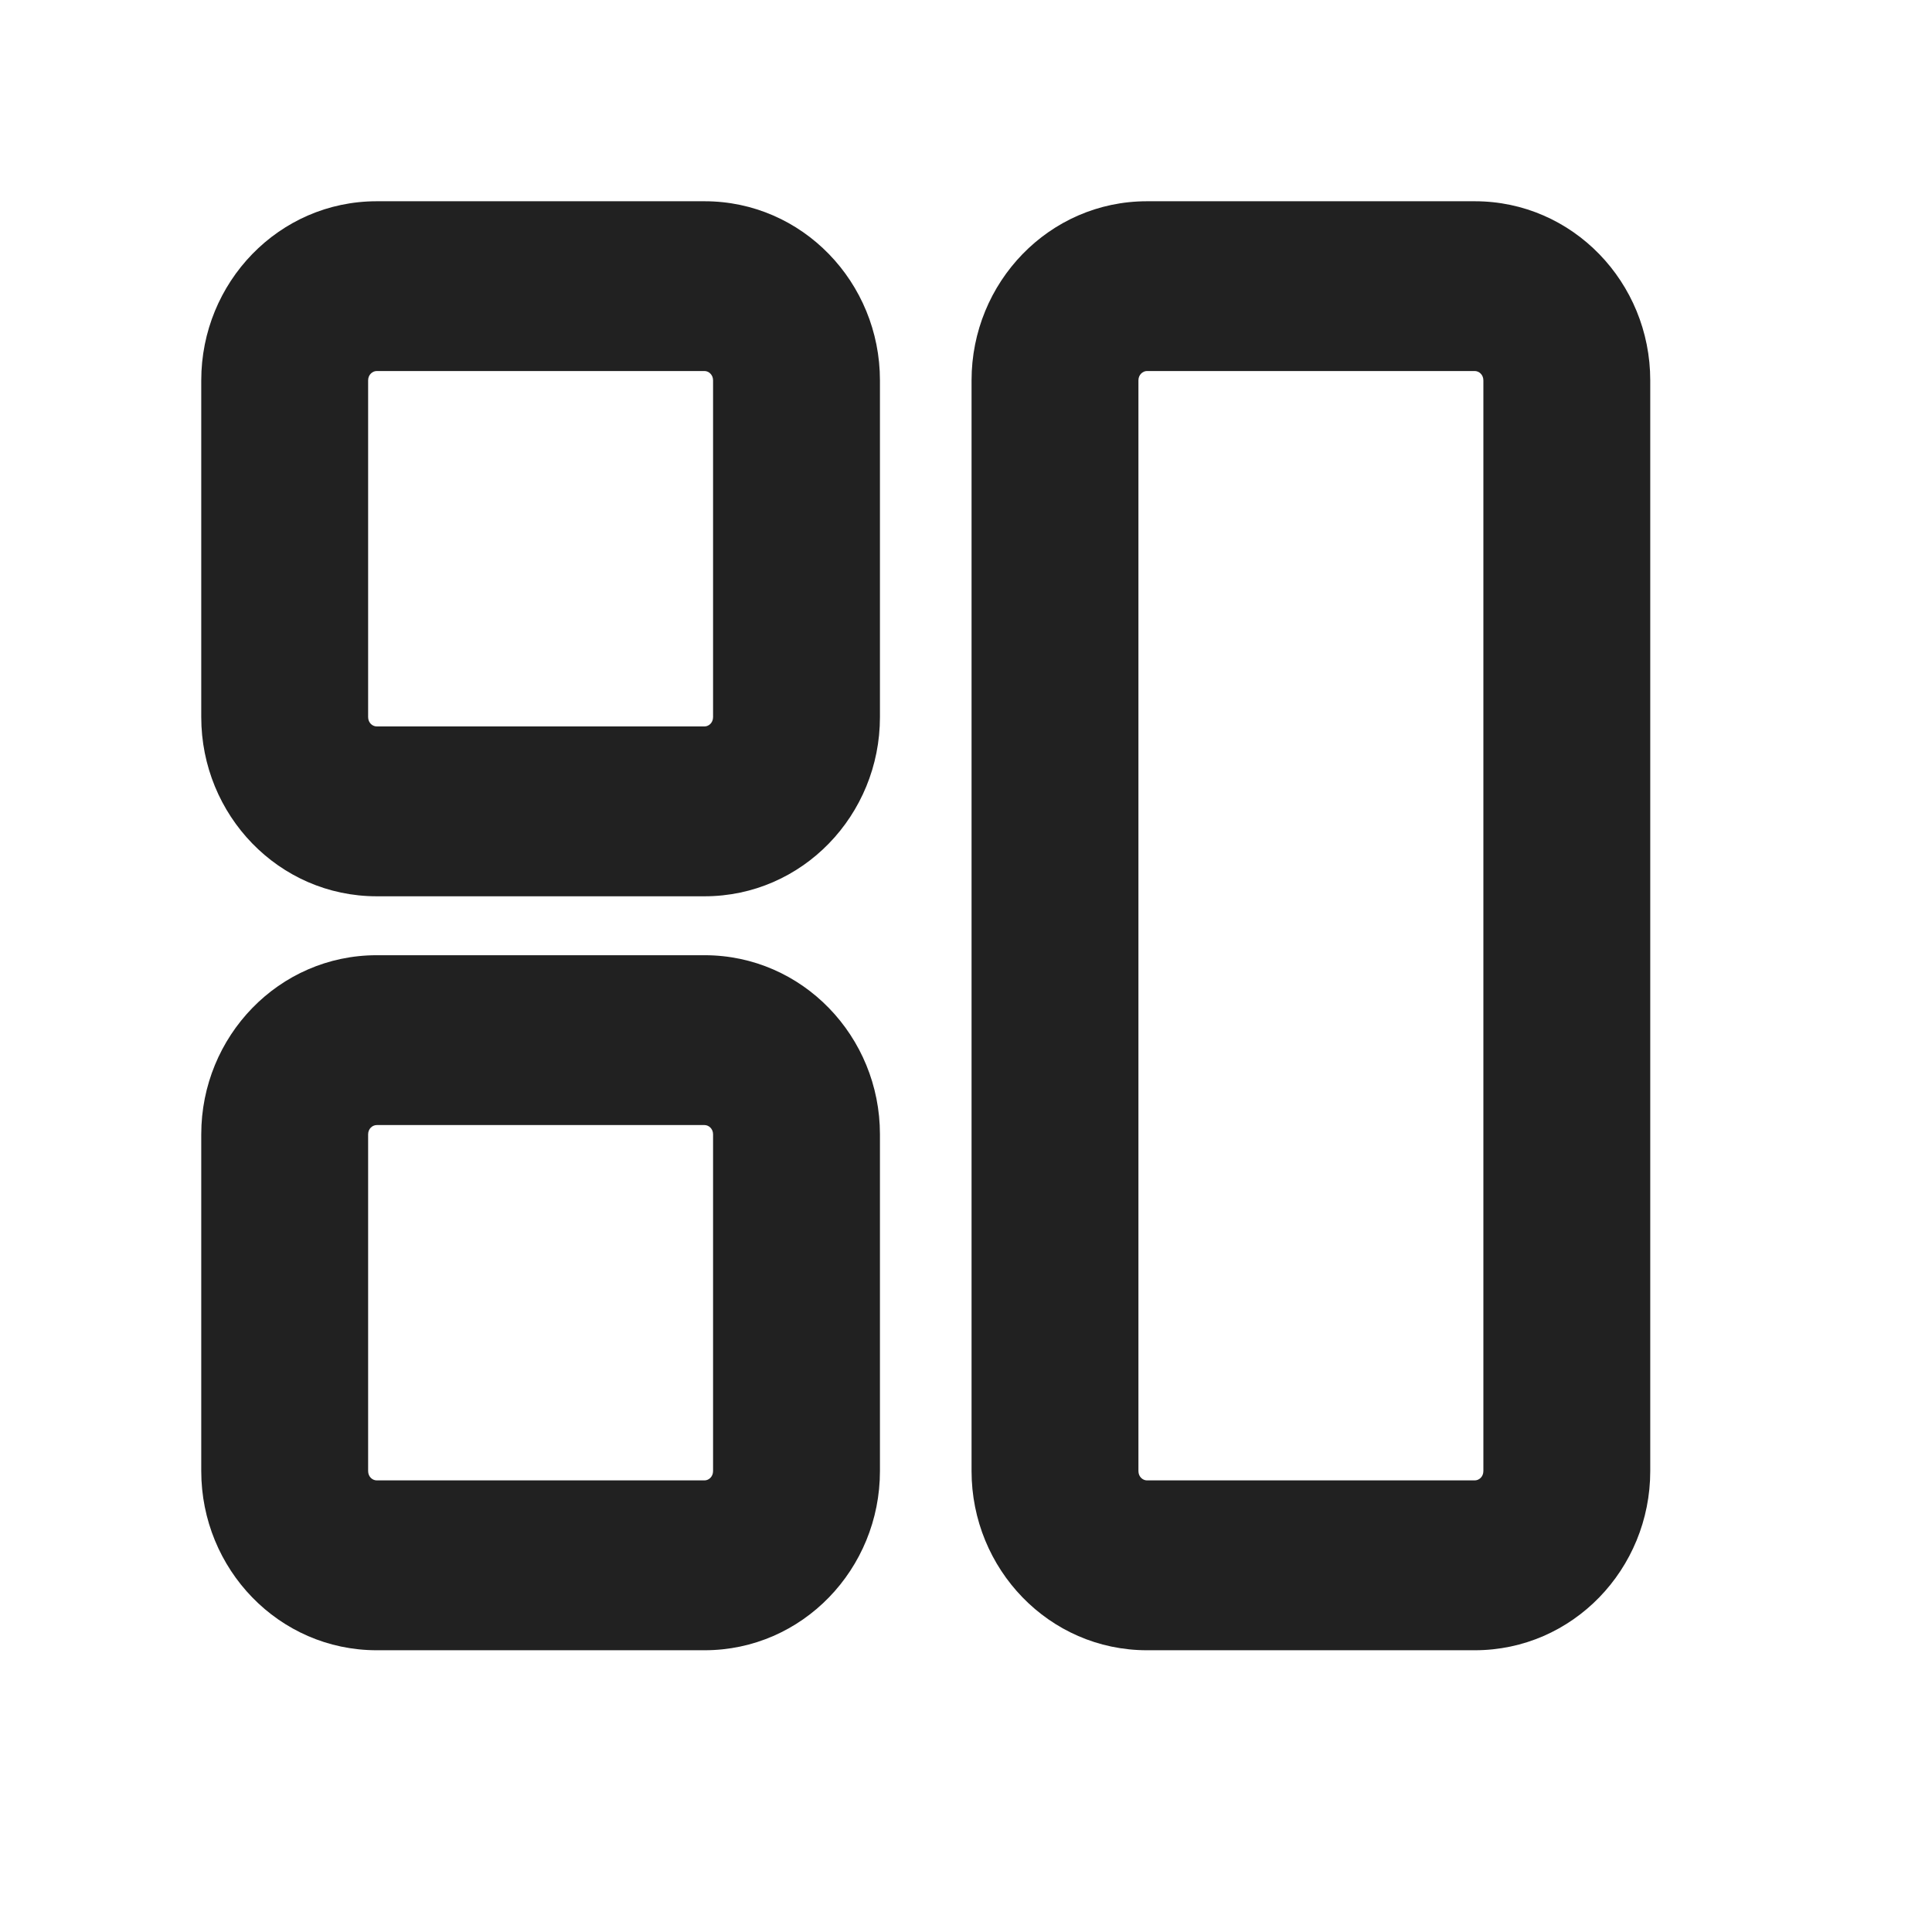
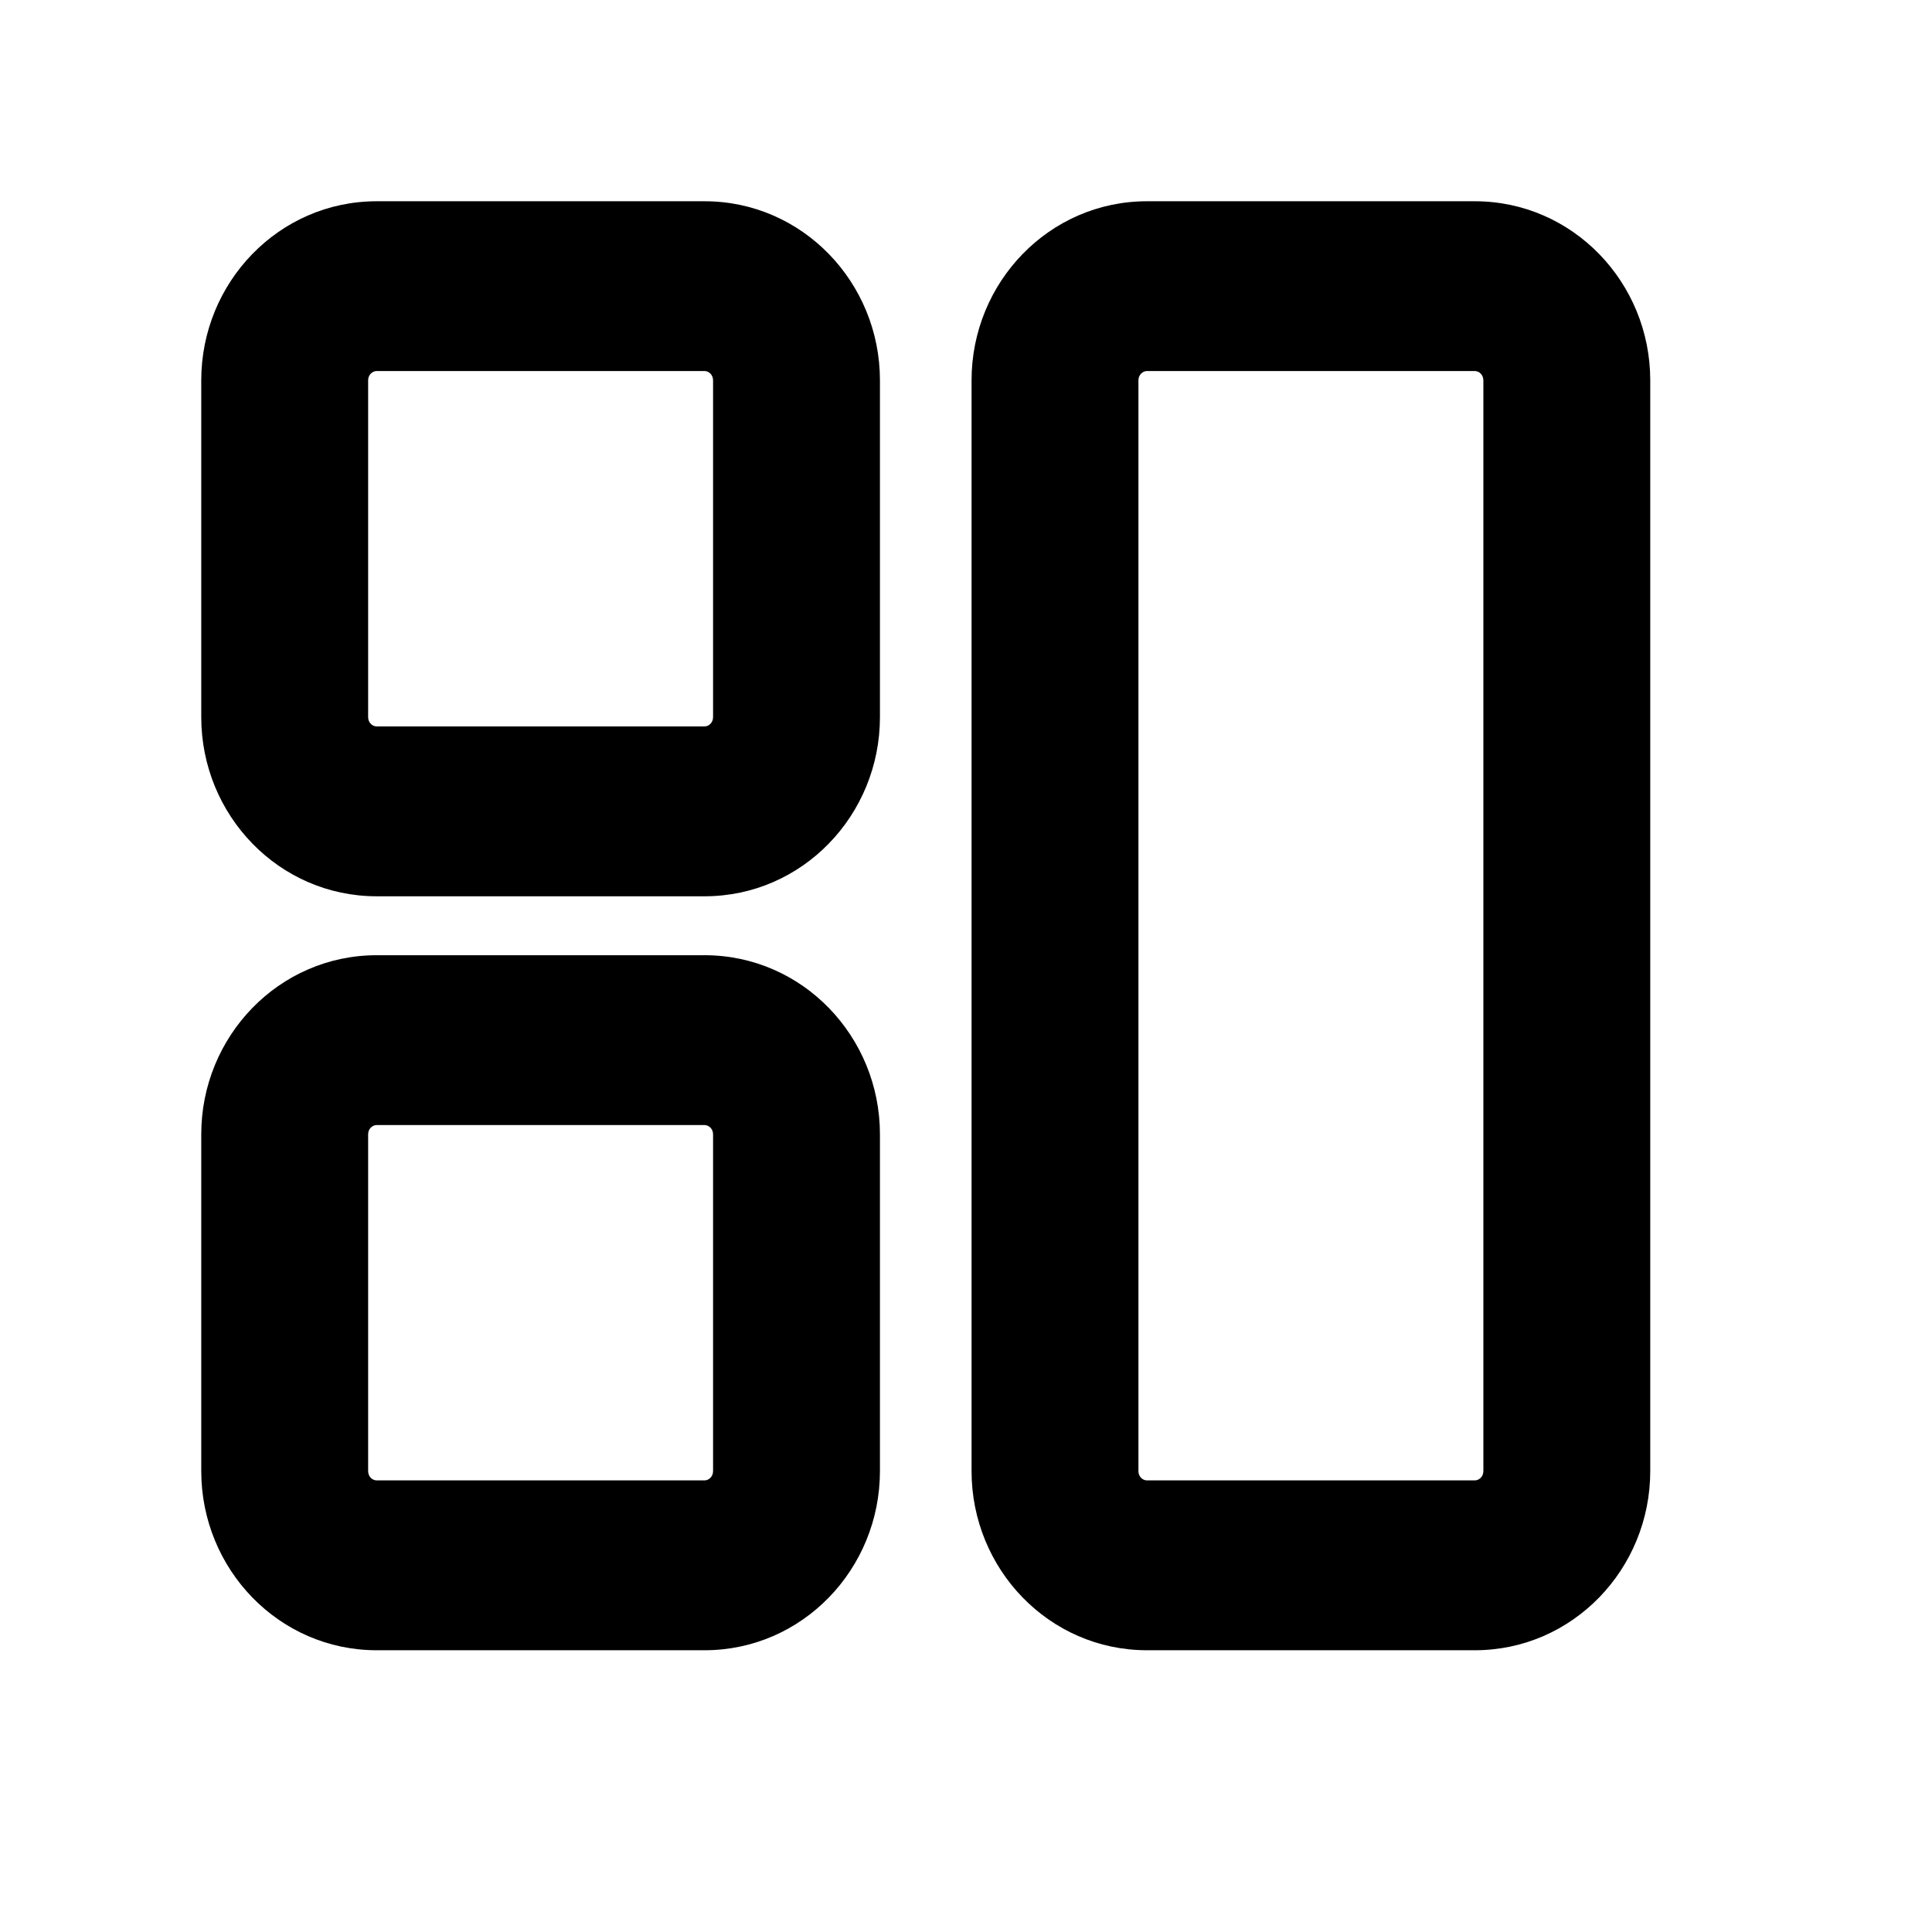
- <svg xmlns="http://www.w3.org/2000/svg" width="24" height="24" viewBox="0 0 24 24" fill="none">
-   <path fill-rule="evenodd" clip-rule="evenodd" d="M2.5 4.725C2.5 3.509 3.463 2.5 4.68 2.5H8.752C9.968 2.5 10.931 3.509 10.931 4.725V8.908C10.931 10.125 9.968 11.134 8.752 11.134H4.68C3.463 11.134 2.5 10.125 2.5 8.908V4.725ZM12.069 4.725C12.069 3.509 13.032 2.5 14.248 2.5H18.32C19.537 2.5 20.5 3.509 20.5 4.725V18.274C20.5 19.491 19.537 20.5 18.32 20.5H14.248C13.032 20.5 12.069 19.491 12.069 18.274V4.725ZM14.248 4.609C14.196 4.609 14.142 4.655 14.142 4.725V18.274C14.142 18.345 14.196 18.39 14.248 18.39H18.32C18.373 18.39 18.427 18.345 18.427 18.274V4.725C18.427 4.655 18.373 4.609 18.32 4.609H14.248ZM4.68 4.609C4.627 4.609 4.573 4.655 4.573 4.725V8.908C4.573 8.979 4.627 9.024 4.68 9.024H8.752C8.804 9.024 8.858 8.979 8.858 8.908V4.725C8.858 4.655 8.804 4.609 8.752 4.609H4.68ZM2.5 14.091C2.5 12.875 3.463 11.866 4.68 11.866H8.752C9.968 11.866 10.931 12.875 10.931 14.091V18.274C10.931 19.491 9.968 20.5 8.752 20.5H4.68C3.463 20.5 2.5 19.491 2.5 18.274V14.091ZM4.68 13.976C4.627 13.976 4.573 14.021 4.573 14.091V18.274C4.573 18.345 4.627 18.39 4.68 18.39H8.752C8.804 18.39 8.858 18.345 8.858 18.274V14.091C8.858 14.021 8.804 13.976 8.752 13.976H4.68Z" fill="#212121" />
+ <svg xmlns="http://www.w3.org/2000/svg" viewBox="0 0 24 24" fill="none">
+   <path fill-rule="evenodd" clip-rule="evenodd" d="M2.5 4.725C2.5 3.509 3.463 2.5 4.68 2.5H8.752C9.968 2.5 10.931 3.509 10.931 4.725V8.908C10.931 10.125 9.968 11.134 8.752 11.134H4.68C3.463 11.134 2.5 10.125 2.5 8.908V4.725ZM12.069 4.725C12.069 3.509 13.032 2.5 14.248 2.5H18.32C19.537 2.5 20.5 3.509 20.5 4.725V18.274C20.5 19.491 19.537 20.5 18.32 20.5H14.248C13.032 20.5 12.069 19.491 12.069 18.274V4.725ZM14.248 4.609C14.196 4.609 14.142 4.655 14.142 4.725V18.274C14.142 18.345 14.196 18.39 14.248 18.39H18.32C18.373 18.39 18.427 18.345 18.427 18.274V4.725C18.427 4.655 18.373 4.609 18.32 4.609H14.248ZM4.68 4.609C4.627 4.609 4.573 4.655 4.573 4.725V8.908C4.573 8.979 4.627 9.024 4.68 9.024H8.752C8.804 9.024 8.858 8.979 8.858 8.908V4.725C8.858 4.655 8.804 4.609 8.752 4.609H4.68ZM2.5 14.091C2.5 12.875 3.463 11.866 4.68 11.866H8.752C9.968 11.866 10.931 12.875 10.931 14.091V18.274C10.931 19.491 9.968 20.5 8.752 20.5H4.68C3.463 20.5 2.5 19.491 2.5 18.274V14.091ZM4.68 13.976C4.627 13.976 4.573 14.021 4.573 14.091V18.274C4.573 18.345 4.627 18.39 4.68 18.39H8.752C8.804 18.39 8.858 18.345 8.858 18.274V14.091C8.858 14.021 8.804 13.976 8.752 13.976H4.68Z" fill="currentColor" />
</svg>
